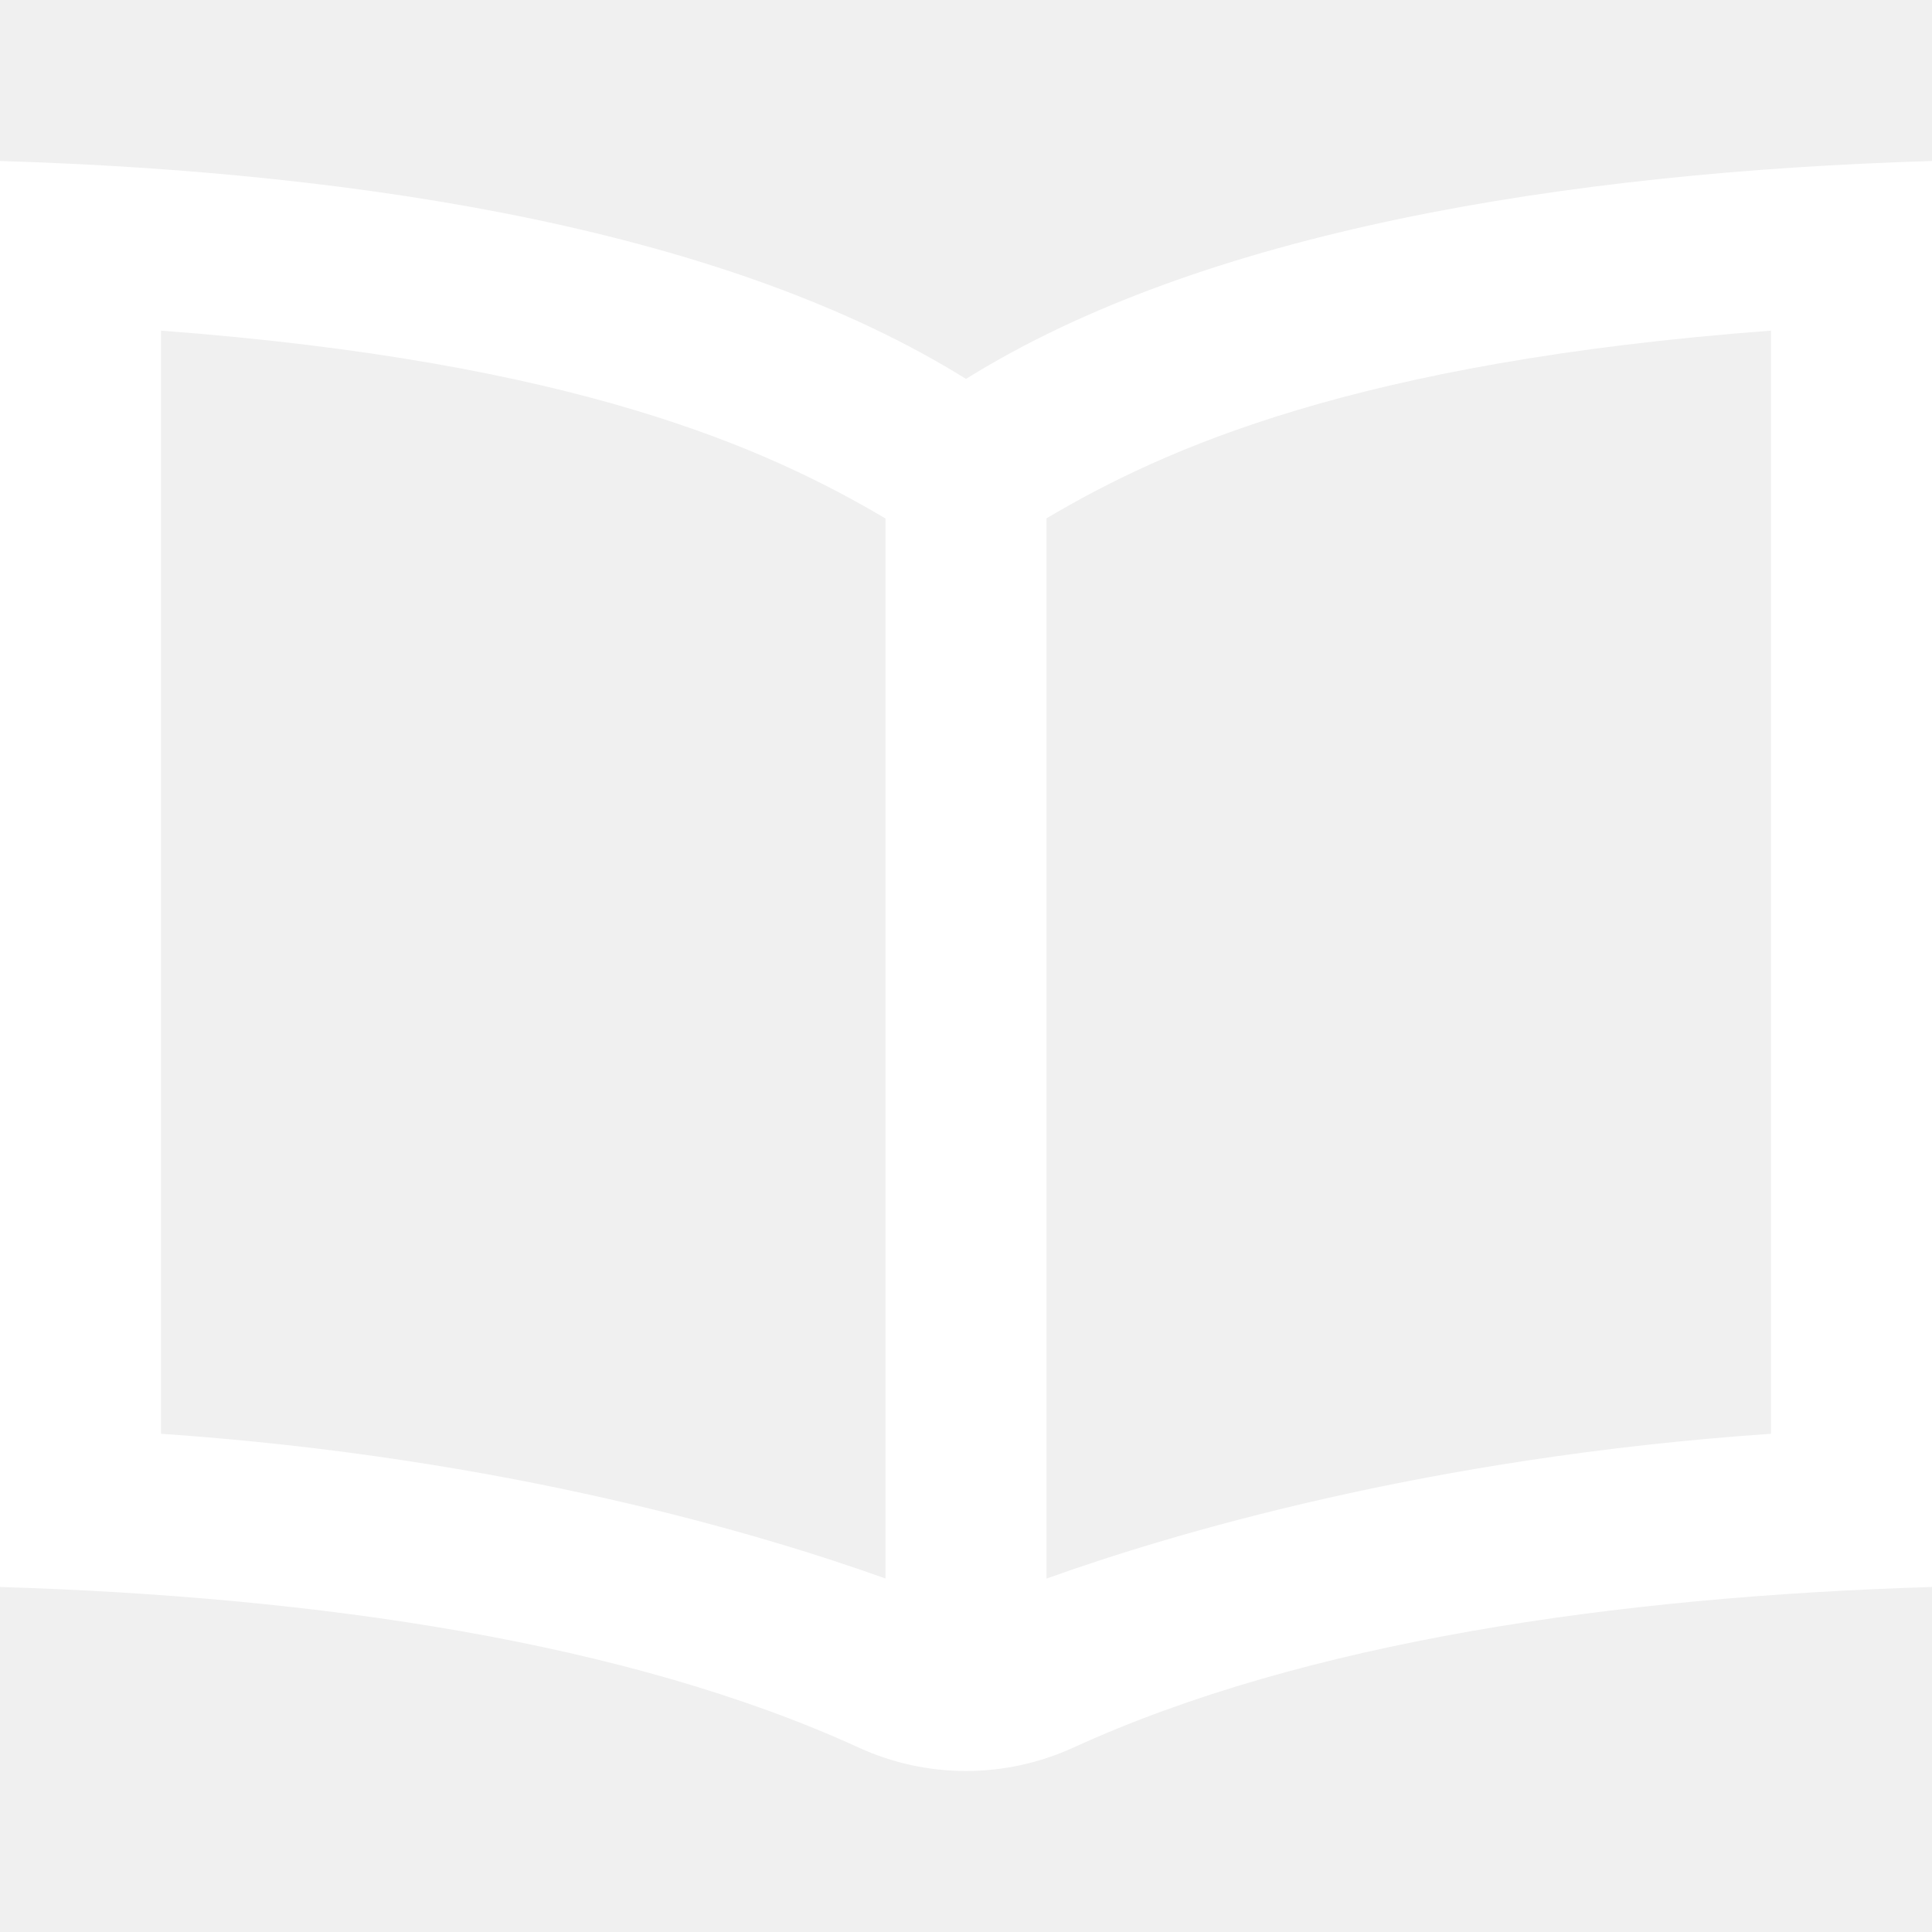
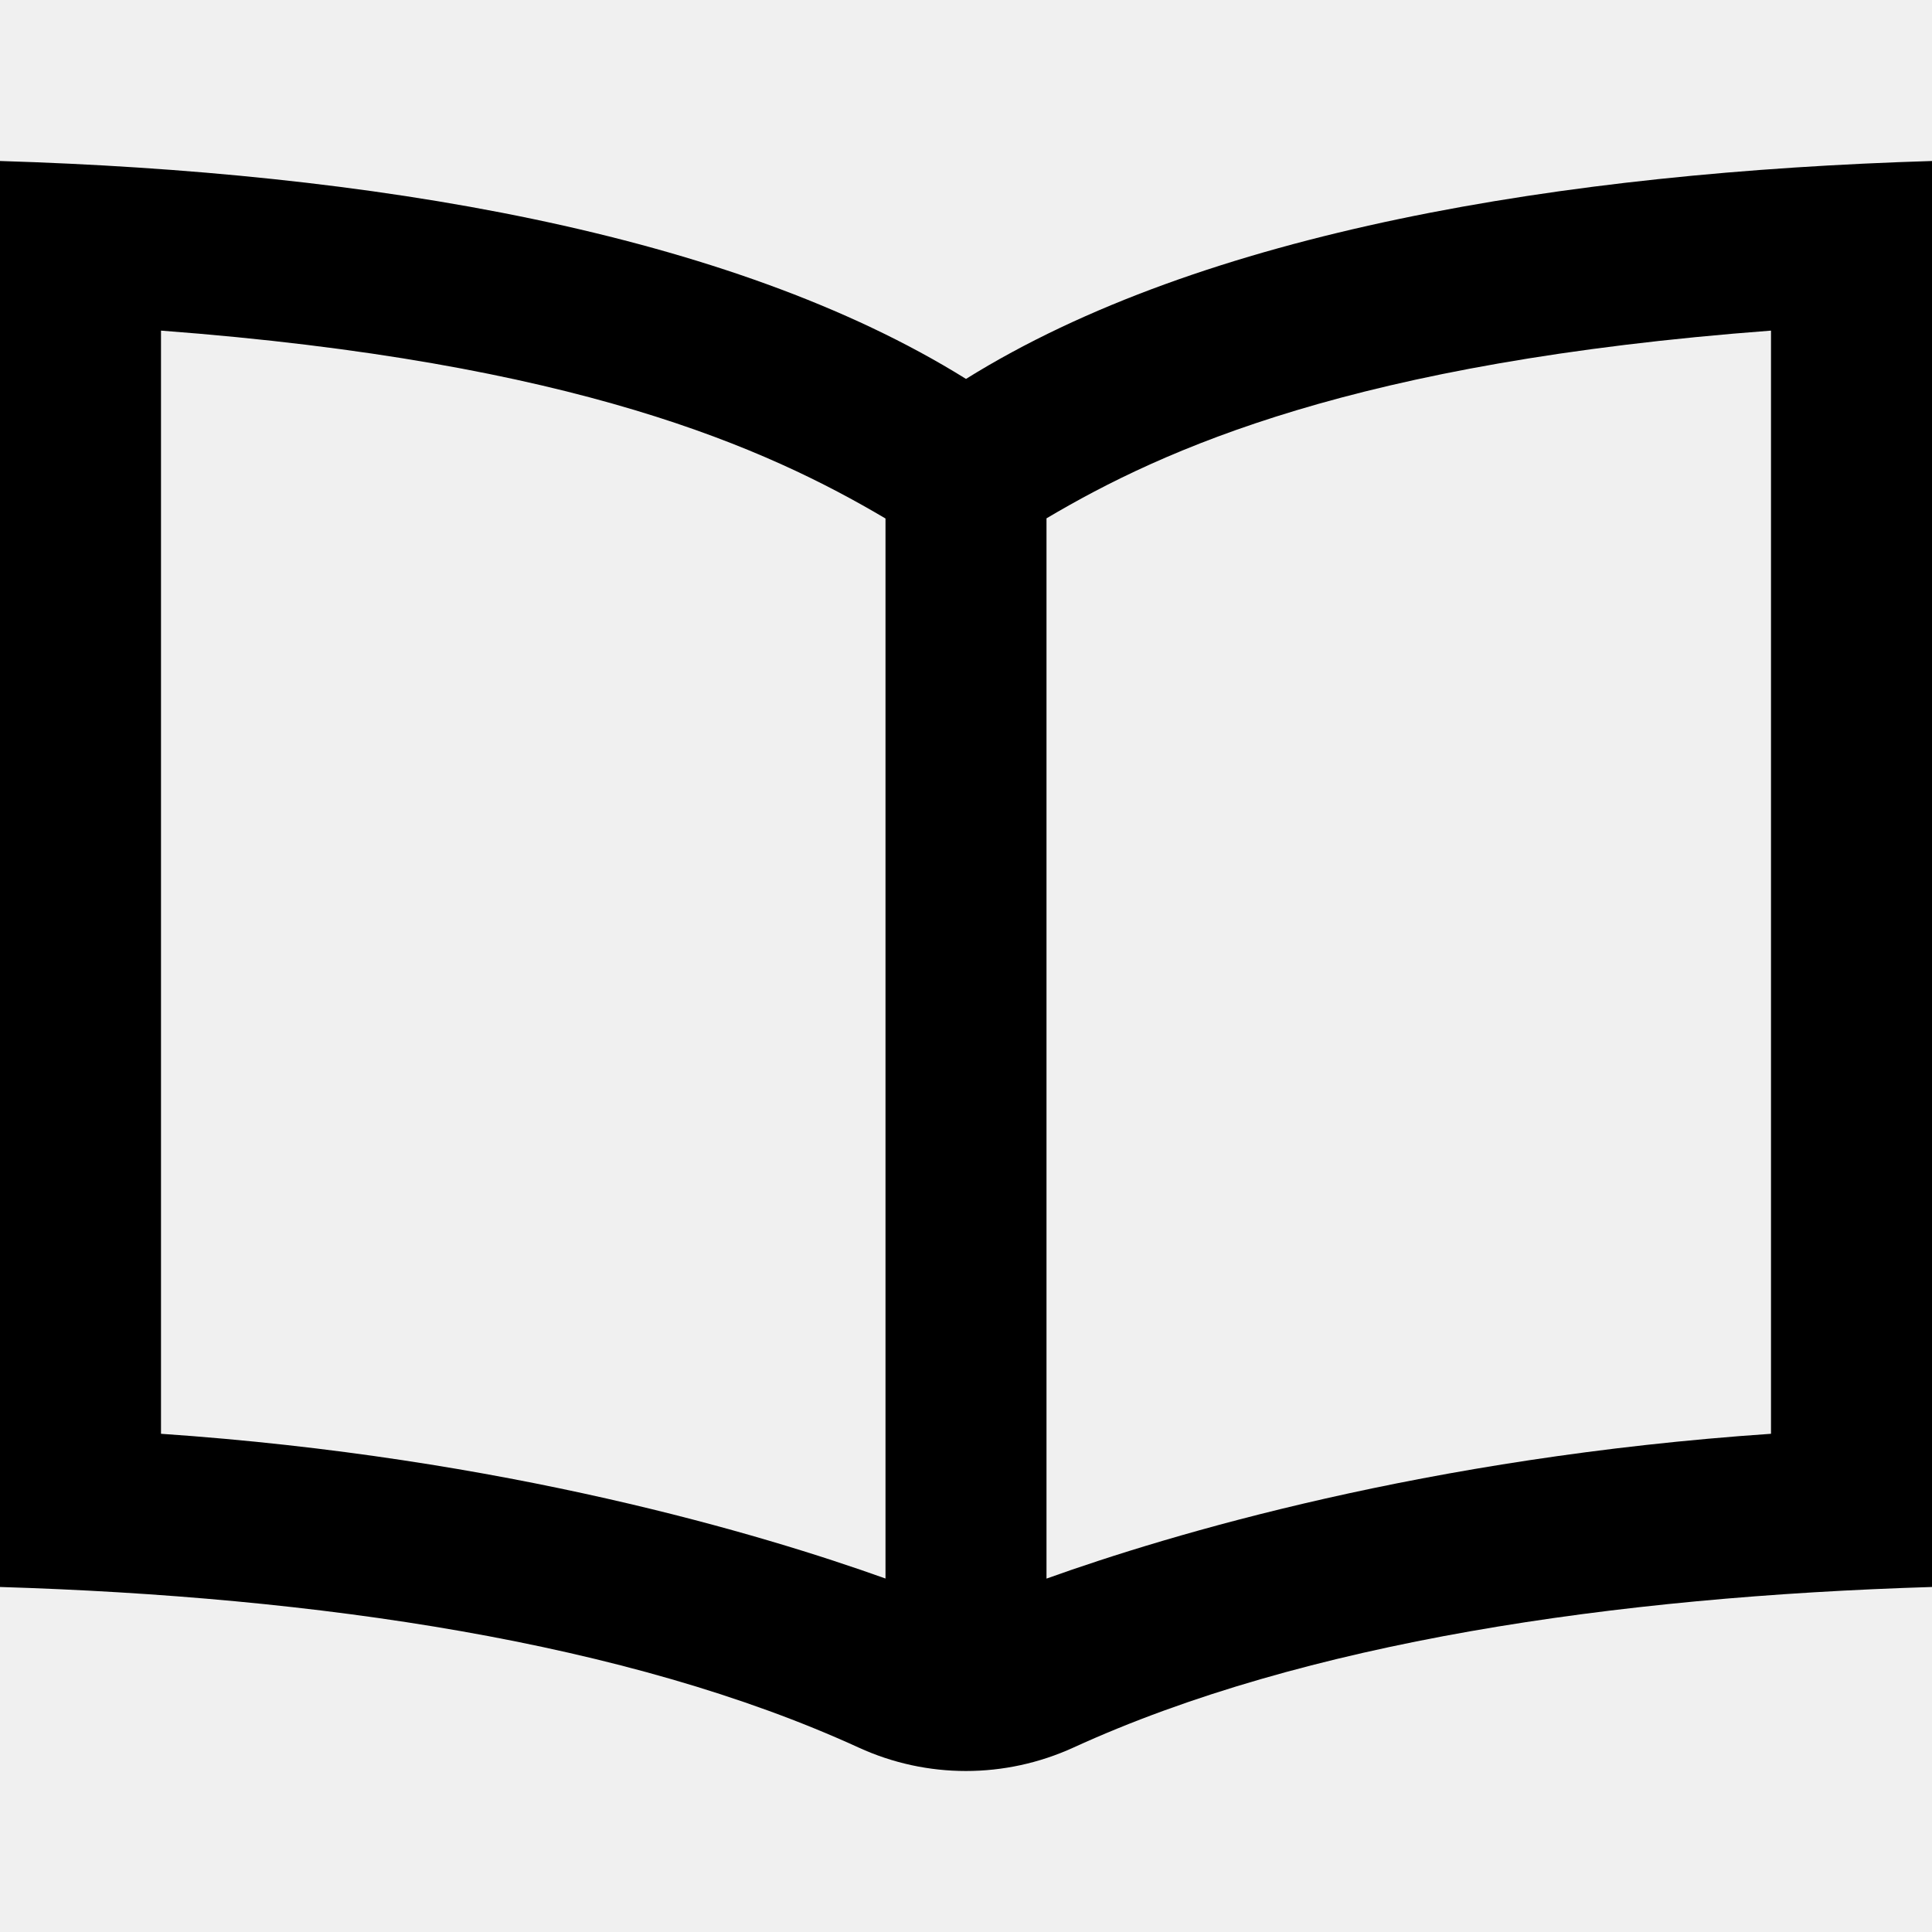
- <svg xmlns="http://www.w3.org/2000/svg" width="24" height="24" viewBox="0 0 24 24" fill="white">
+ <svg xmlns="http://www.w3.org/2000/svg" width="24" height="24" viewBox="0 0 24 24" fill="#000000">
  <path d="M12 4.707c-2.938-1.83-7.416-2.567-12-2.707v17.714c3.937.12 7.795.681 10.667 1.995.846.388 1.817.388 2.667 0 2.872-1.314 6.729-1.875 10.666-1.995v-17.714c-4.584.14-9.062.877-12 2.707zm-10 13.104v-13.704c5.157.389 7.527 1.463 9 2.334v13.168c-1.525-.546-4.716-1.505-9-1.798zm20 0c-4.283.293-7.475 1.252-9 1.799v-13.171c1.453-.861 3.83-1.942 9-2.332v13.704z" />
</svg>
